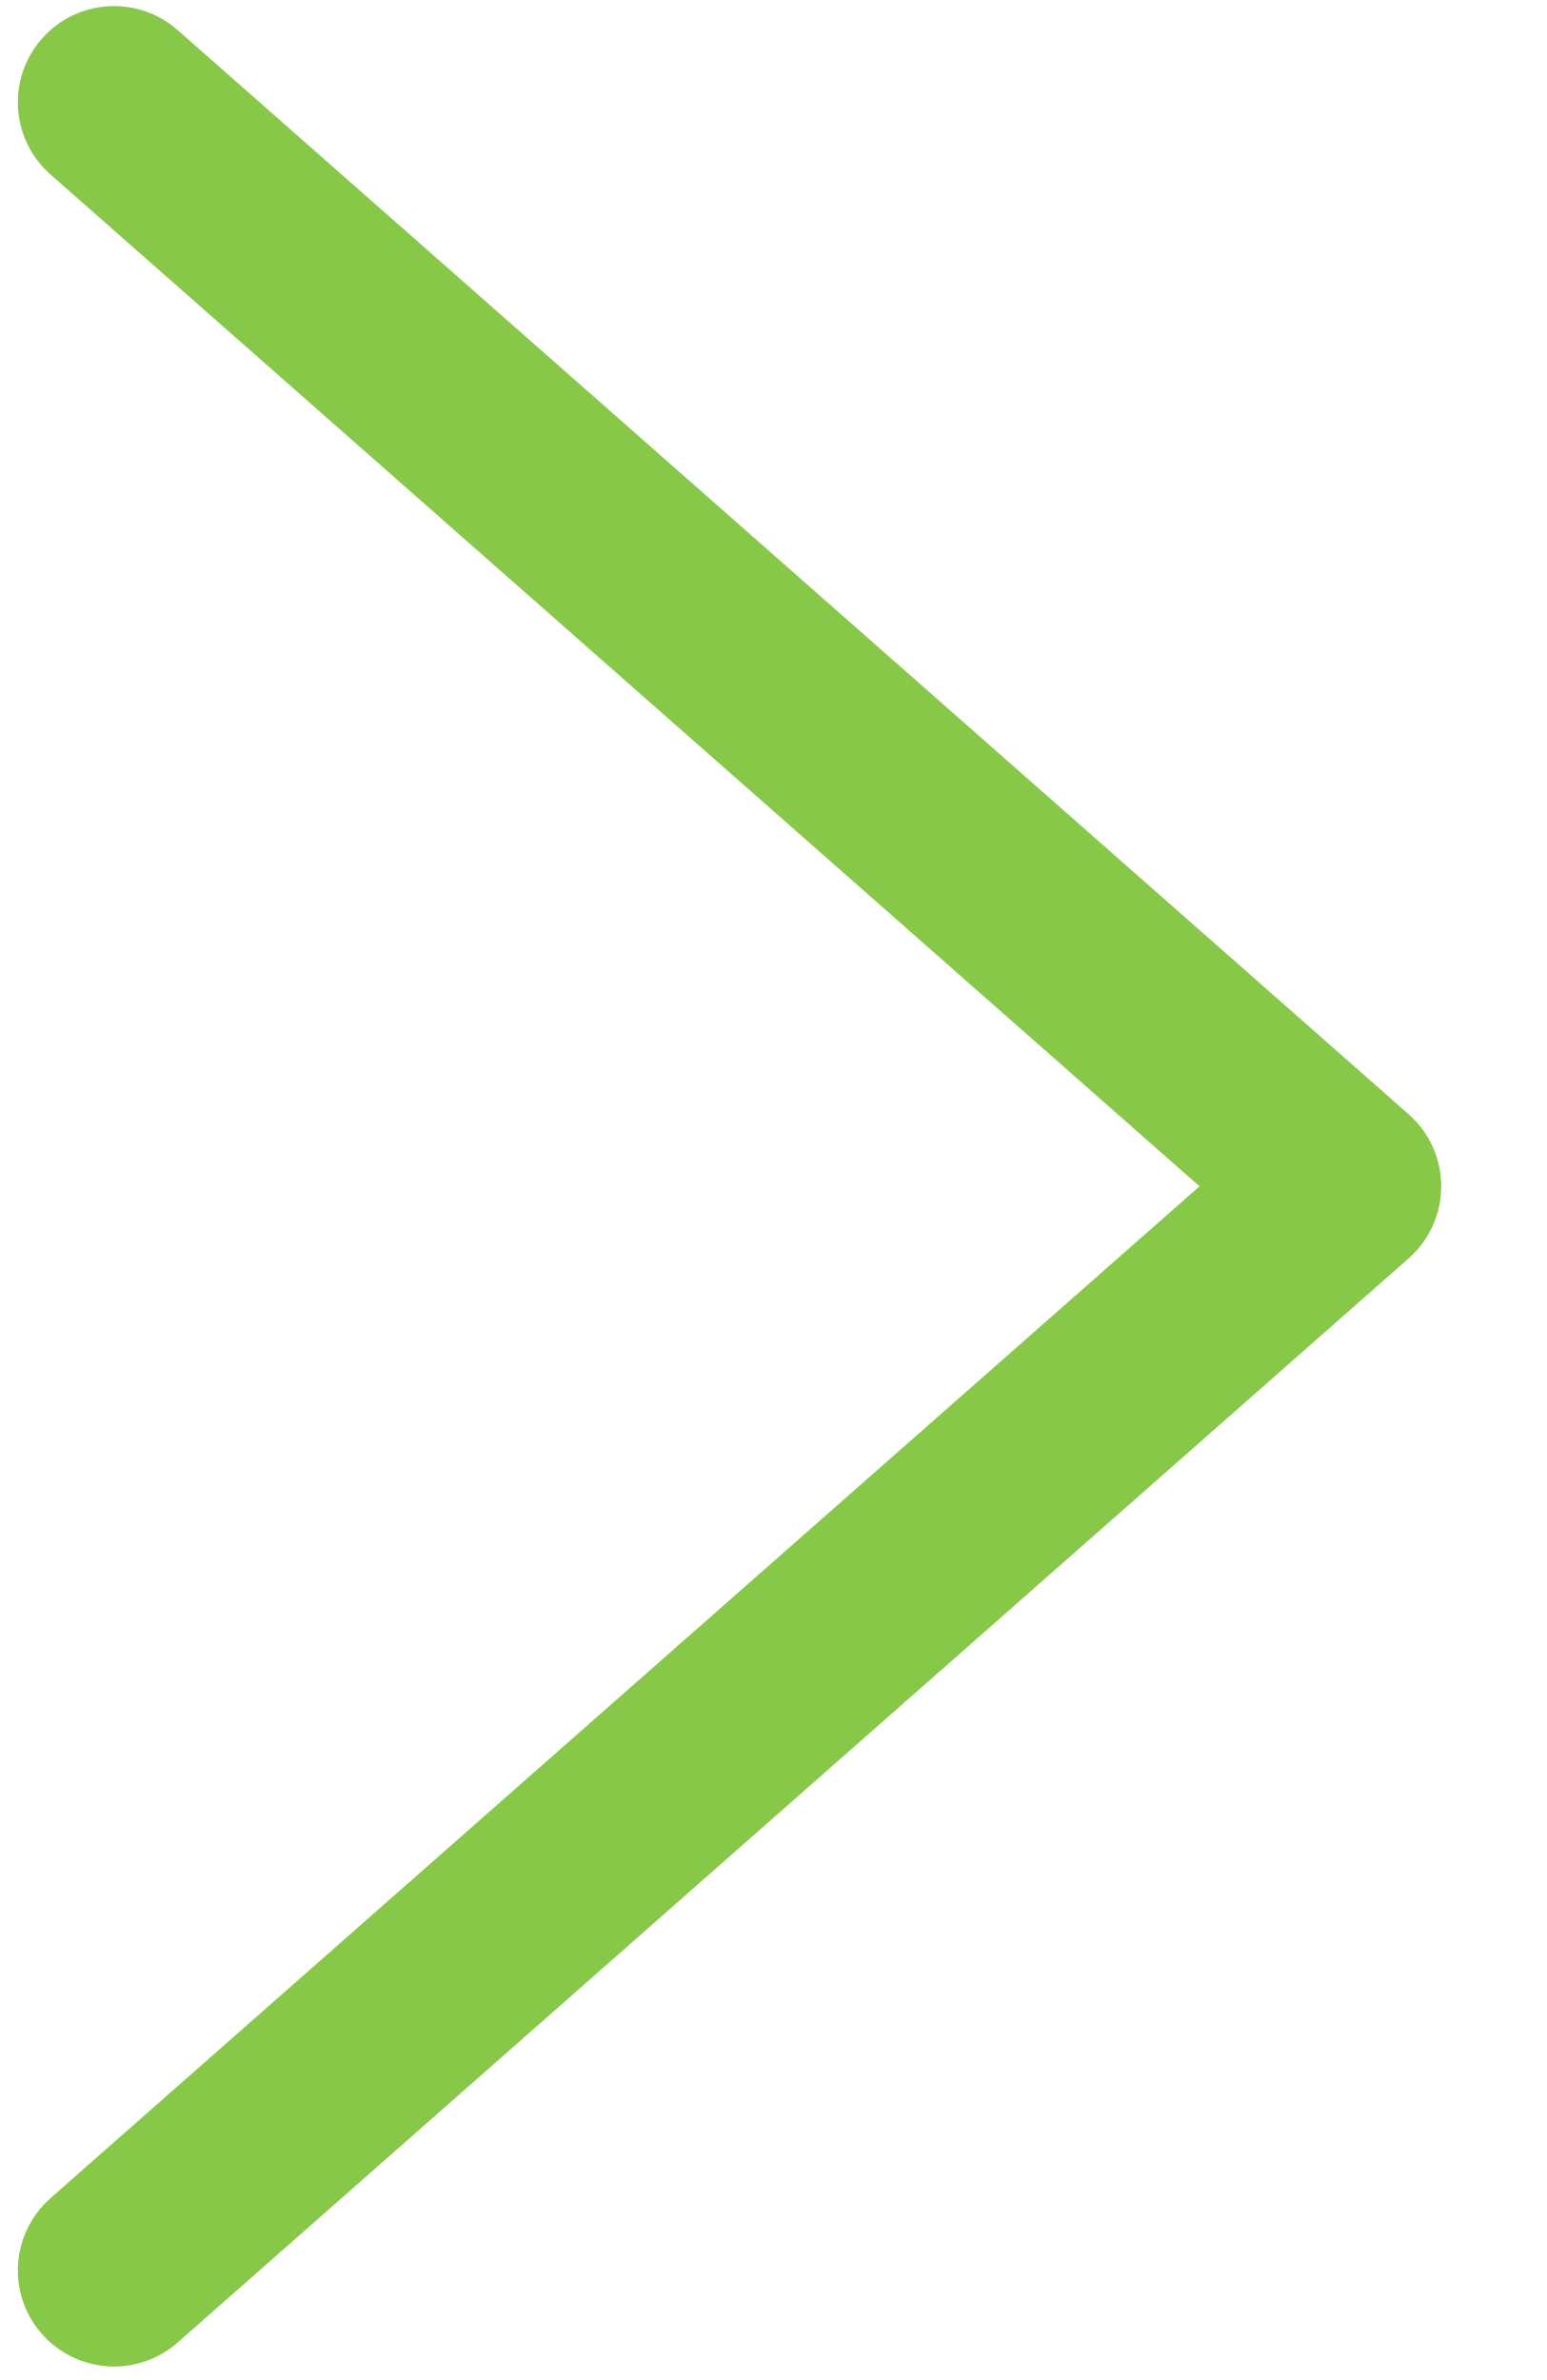
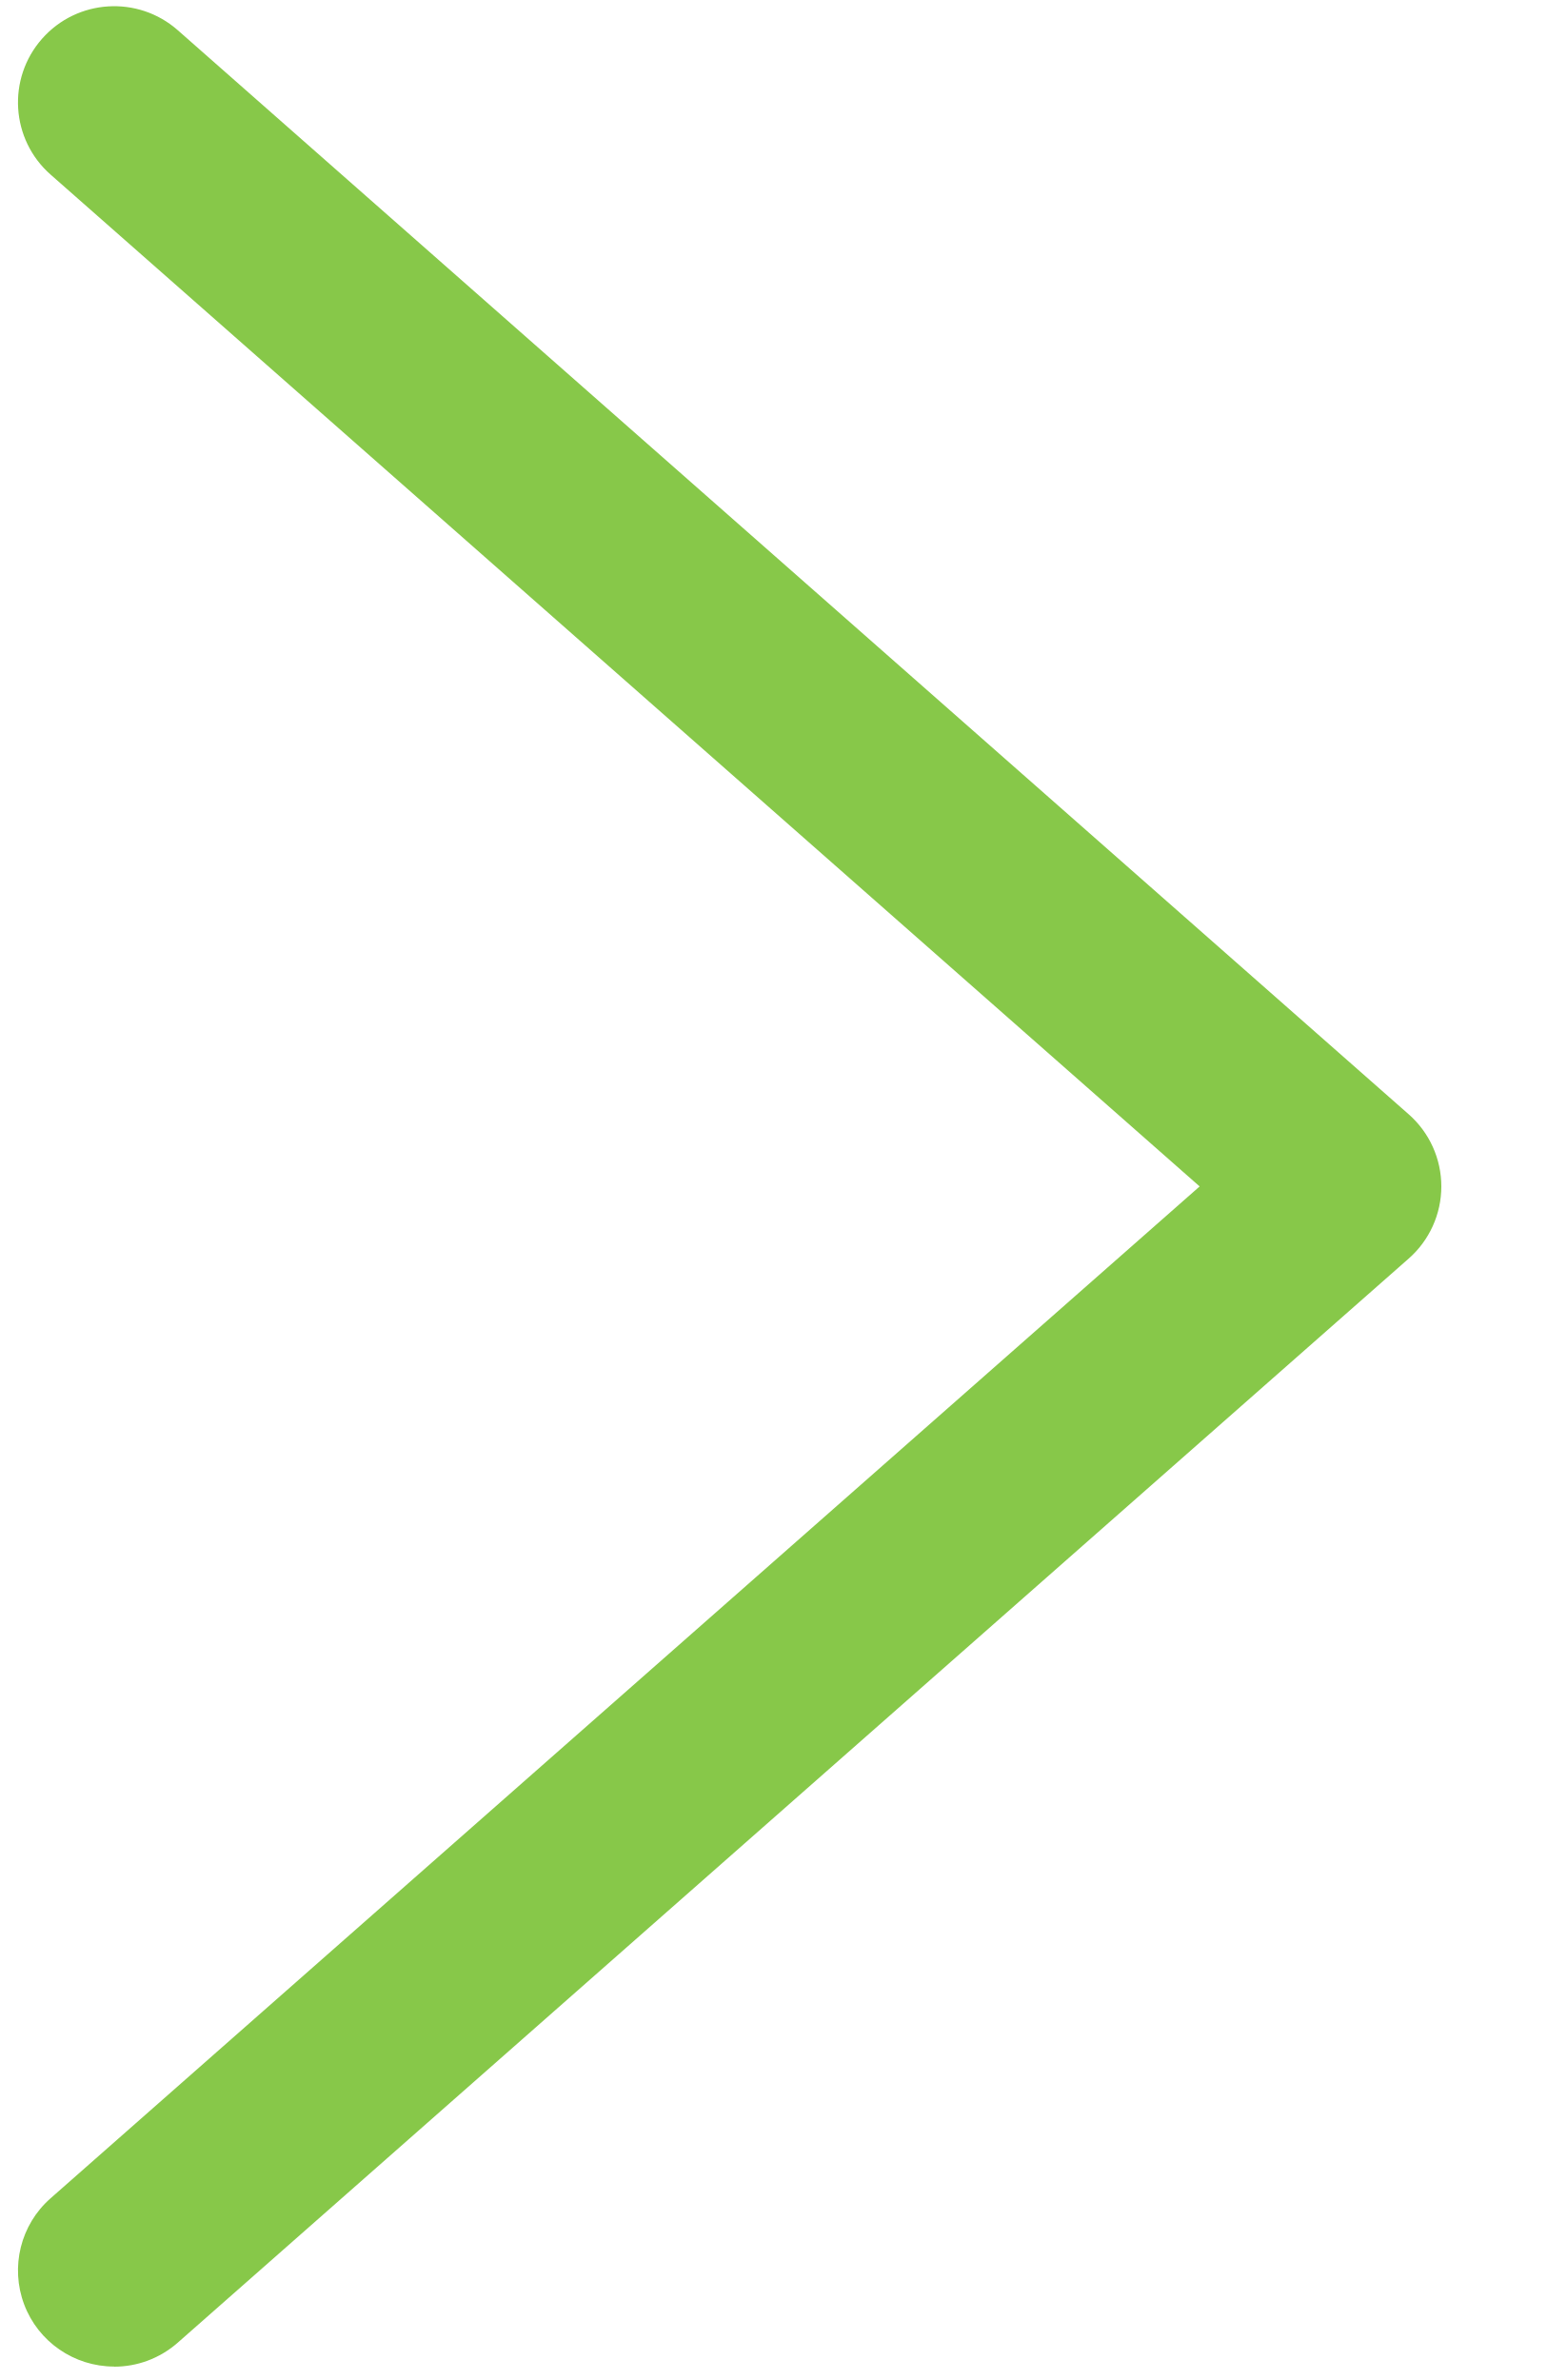
- <svg xmlns="http://www.w3.org/2000/svg" width="13" height="20" viewBox="0 0 13 20">
-   <path fill="#87C849" d="M0.959,19.887 C0.623,19.887 0.321,19.679 0.202,19.364 C0.083,19.05 0.172,18.695 0.424,18.472 L10.08,9.969 L0.424,1.466 C0.089,1.171 0.057,0.66 0.352,0.325 C0.647,-0.01 1.158,-0.042 1.493,0.253 L11.837,9.363 C12.011,9.516 12.111,9.737 12.111,9.969 C12.111,10.201 12.011,10.422 11.837,10.575 L1.493,19.685 C1.339,19.82 1.148,19.887 0.959,19.887 L0.959,19.887 Z" />
+ <svg xmlns="http://www.w3.org/2000/svg" height="20" viewBox="0 0 13 20" width="13">
+   <path d="m.959 19.887c-.336 0-.638-.208-.756-.522s-.031-.67.222-.892l9.656-8.503-9.656-8.503c-.335-.295-.367-.806-.072-1.141.295-.335.806-.367 1.141-.072l10.344 9.11c.174.153.274.374.274.606 0 .232-.1.453-.274.606l-10.344 9.11c-.154.135-.344.202-.534.202z" fill="#87c849" />
</svg>
